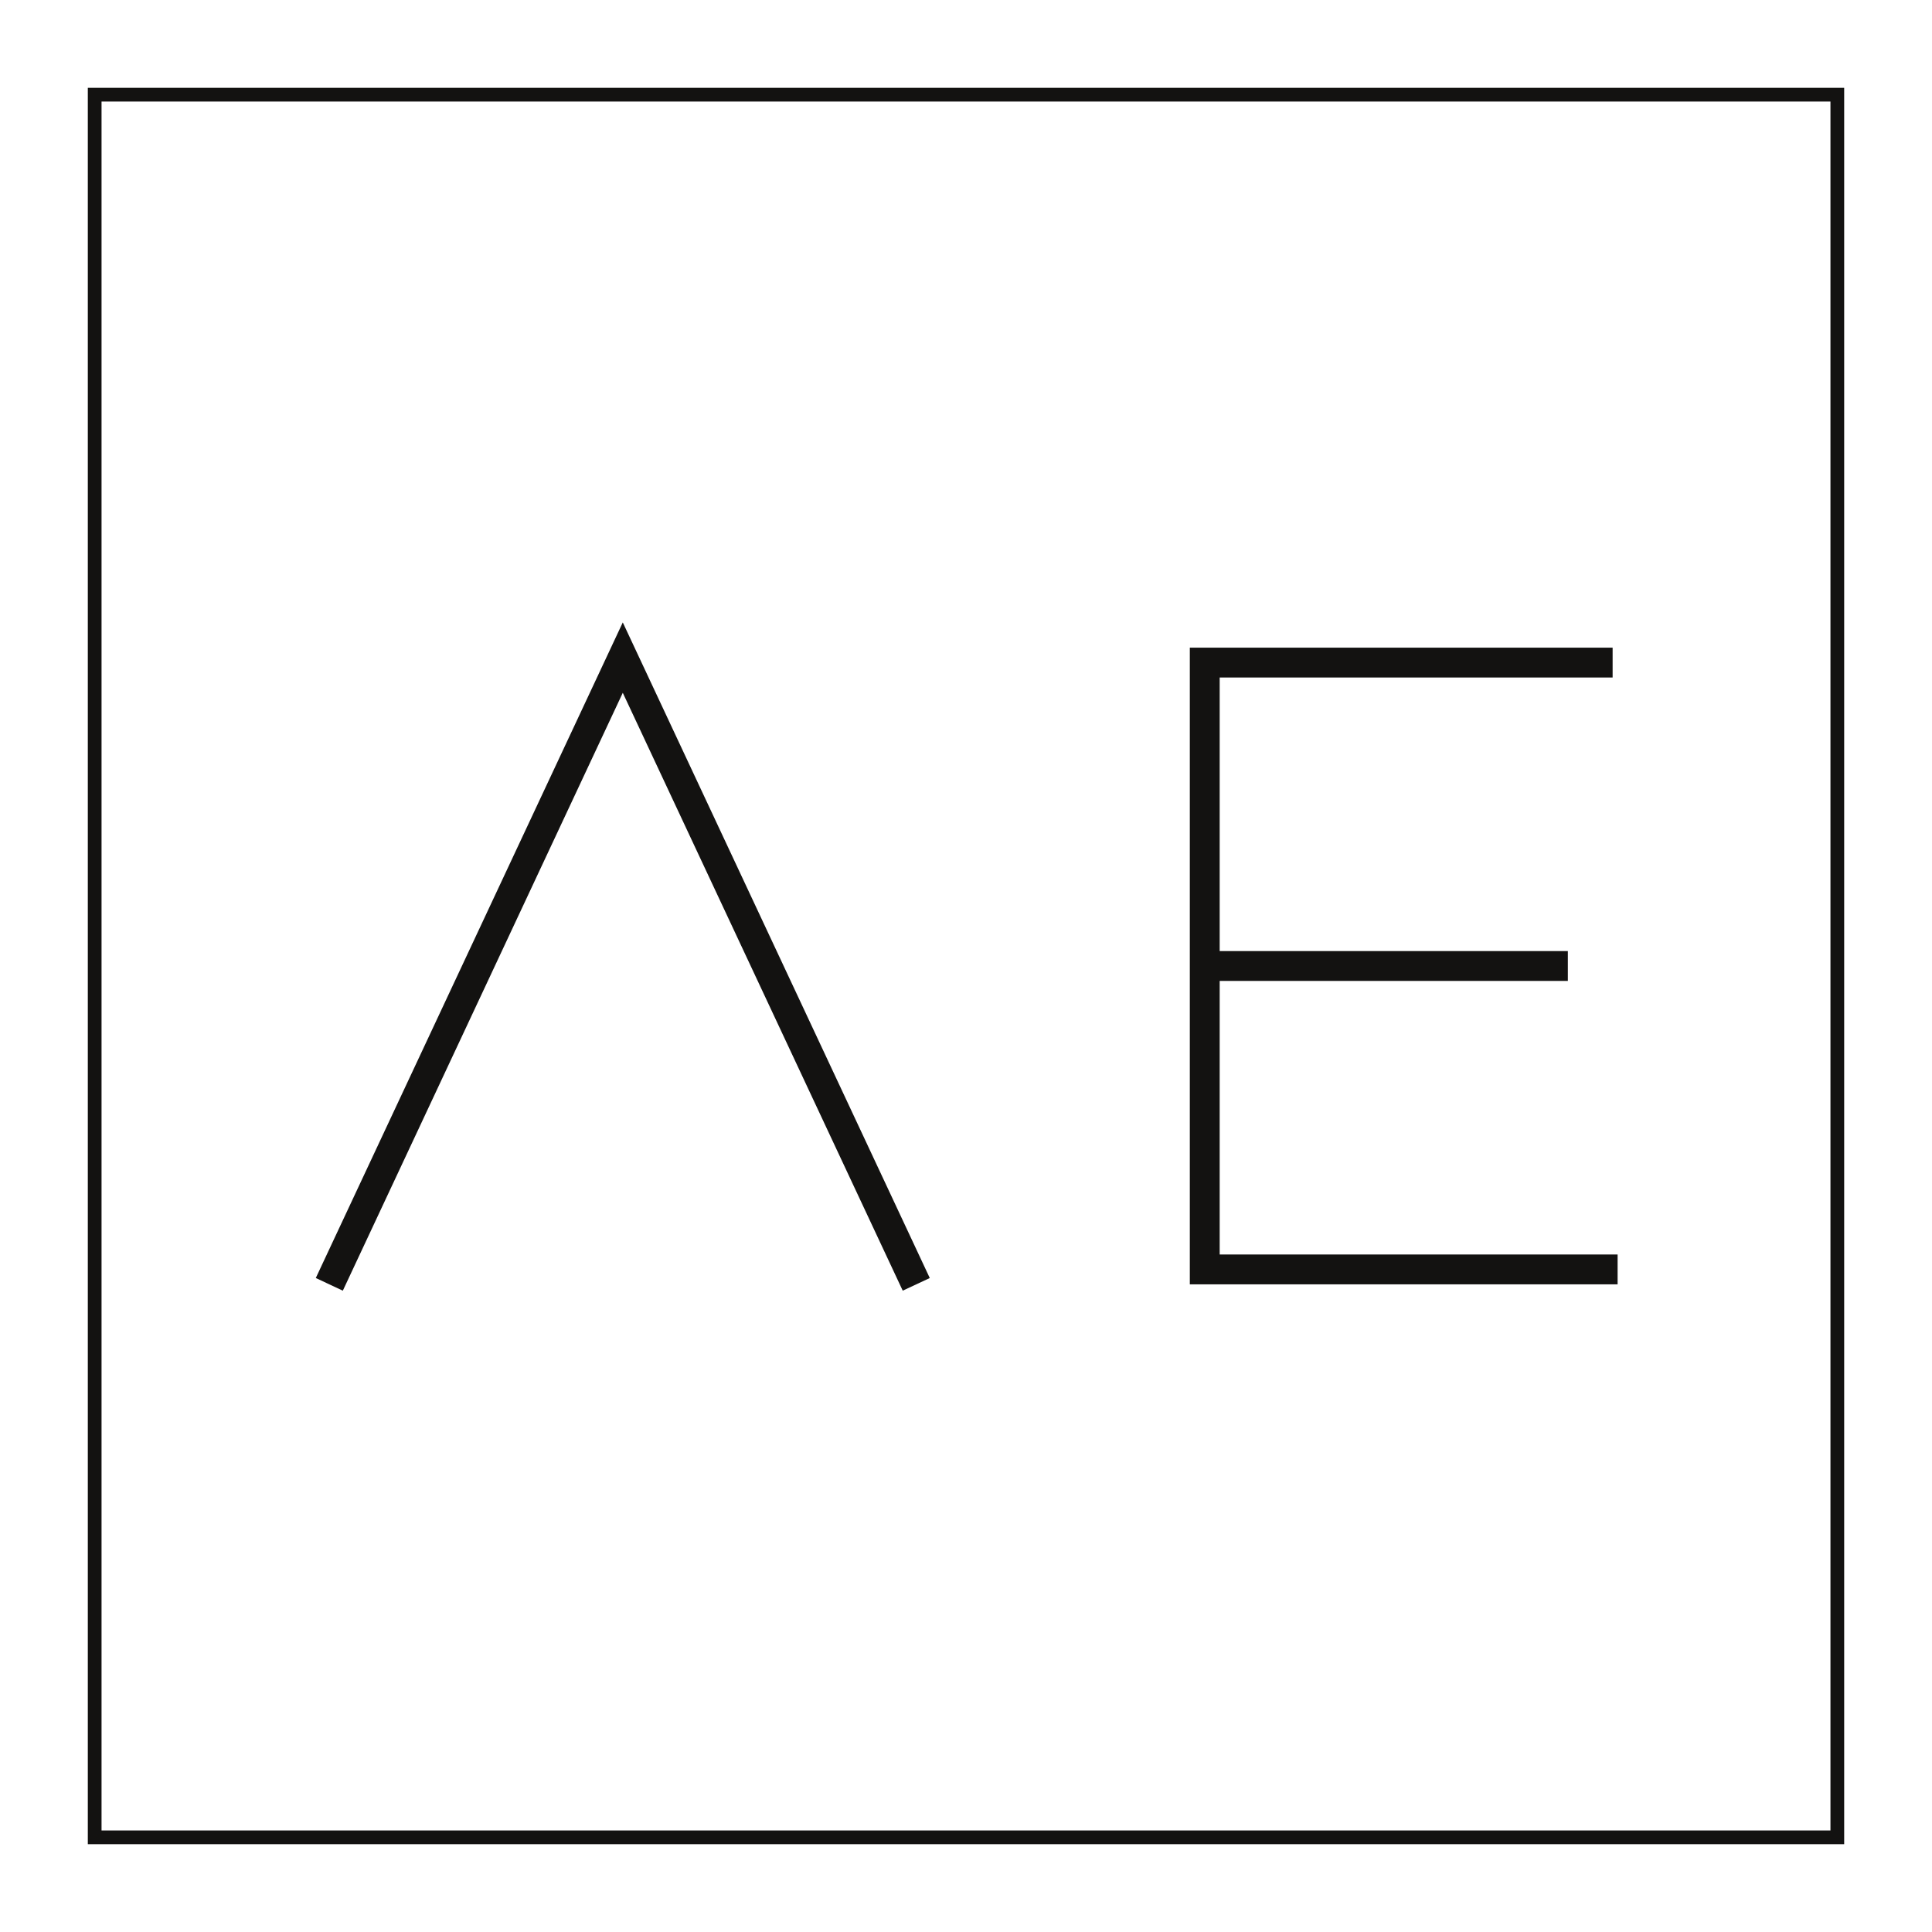
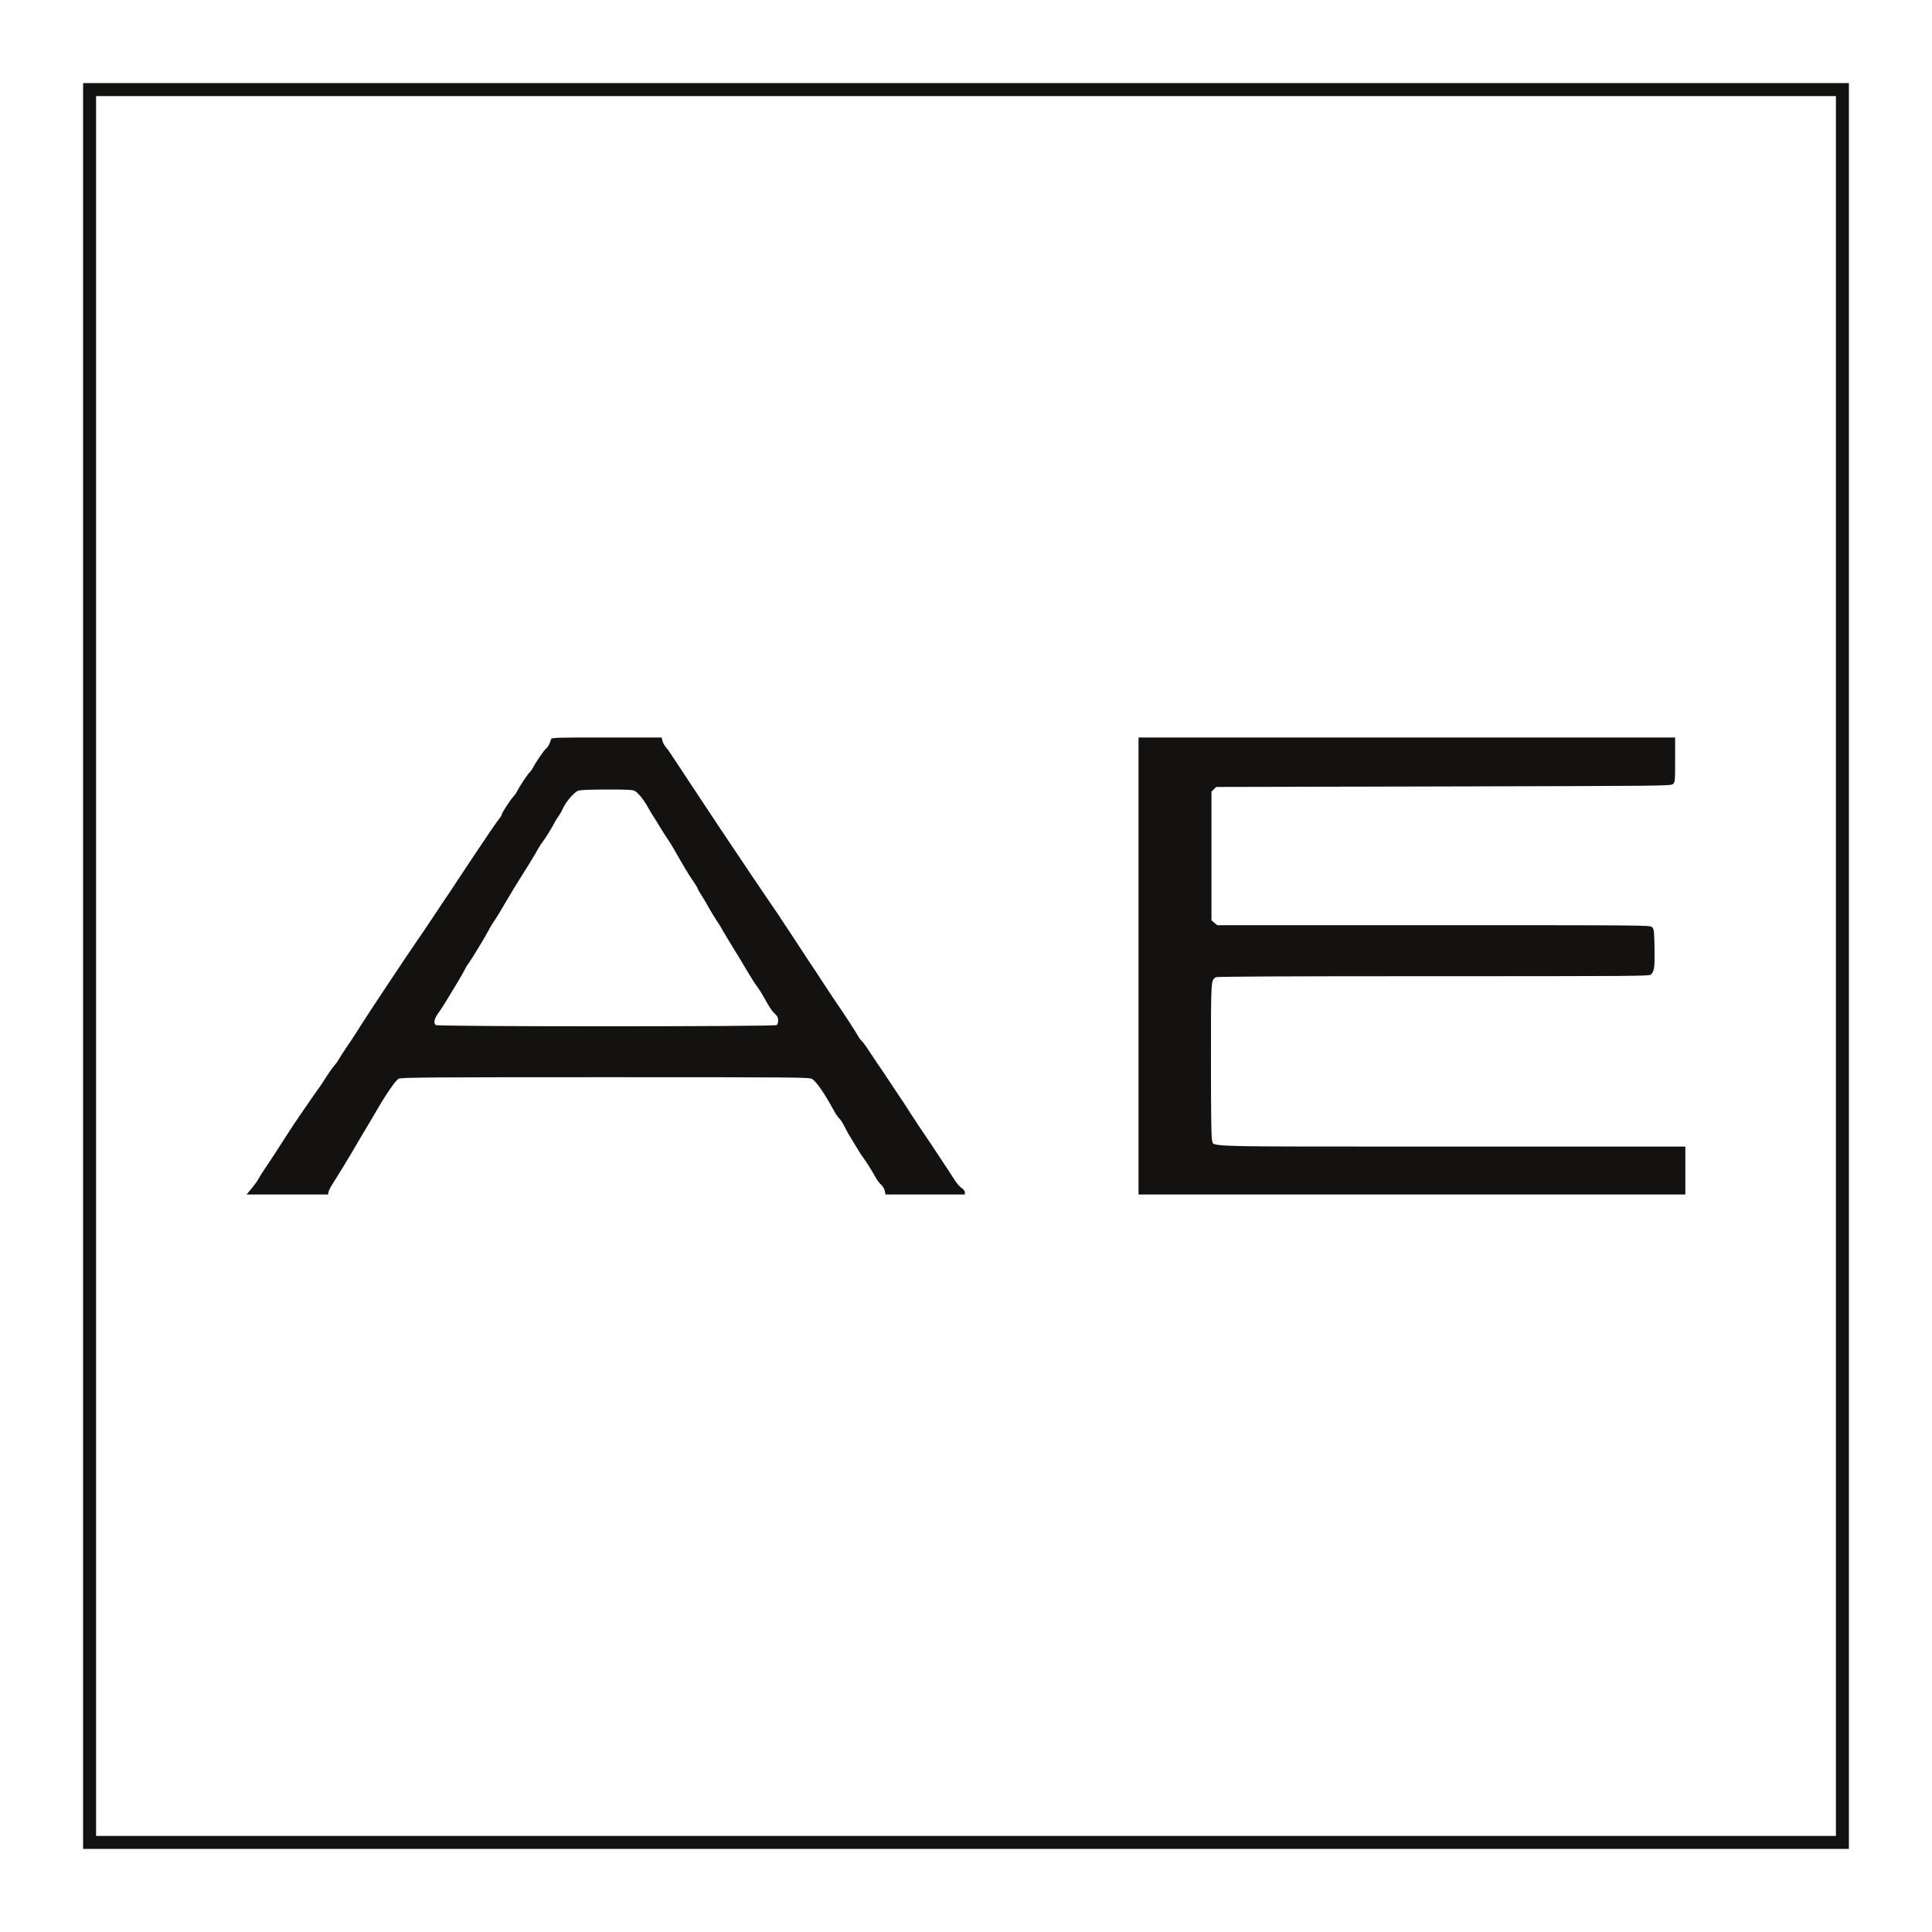
- <svg xmlns="http://www.w3.org/2000/svg" viewBox="0 0 352.00 352.00" width="352" height="352" fill="currentColor" style="color:#131211">
+ <svg xmlns="http://www.w3.org/2000/svg" viewBox="0 0 372.00 372.00" width="372" height="372" fill="currentColor" style="color:#131211">
  <g transform="translate(16,16)">
-     <rect x="1.25" y="1.25" width="317.5" height="317.5" fill="none" stroke="currentColor" stroke-width="2.5" />
-     <g transform="translate(41.28,102.00)">
-       <g transform="scale(1.8125)" fill="none" stroke="currentColor" stroke-width="3.0" stroke-miterlimit="4">
-         <path transform="translate(0.00,0)" d="M1.5 64 L31 1 L60.5 64" />
-         <path transform="translate(88.00,0)" d="M1.5 0 V64 M0 1.5 H42.5 M0 32 H38 M0 62.5 H43" />
+     <rect x="1.25" y="1.25" width="337.5" height="337.5" fill="none" stroke="currentColor" stroke-width="2.5" />
+     <g transform="translate(31.49,126.00)">
+       <g transform="translate(0.00,0.00) scale(1.57143)">
+         <g transform="scale(0.125)">
+           <g transform="translate(0,448) scale(0.1,-0.1)" fill="currentColor" stroke="none">
+             <path d="M2984 4463 c-17 -54 -29 -75 -48 -91 -22 -17 -101 -133 -129 -188 -9 -17 -23 -36 -31 -44 -19 -15 -96 -131 -121 -180 -9 -19 -28 -46 -41 -60 -32 -35 -114 -161 -114 -177 0 -7 -13 -27 -29 -46 -16 -18 -125 -178 -243 -355 -117 -177 -223 -337 -235 -355 -12 -17 -49 -72 -82 -122 -32 -49 -68 -102 -78 -117 -10 -15 -44 -67 -77 -115 -32 -48 -71 -106 -87 -128 -65 -92 -481 -718 -542 -815 -36 -58 -74 -117 -84 -132 -10 -15 -43 -64 -74 -110 -31 -46 -62 -94 -69 -108 -7 -14 -27 -41 -44 -60 -17 -20 -51 -68 -76 -108 -25 -40 -59 -92 -77 -115 -37 -50 -259 -373 -287 -420 -28 -45 -222 -344 -256 -392 -15 -22 -35 -54 -44 -72 -9 -18 -39 -59 -66 -92 l-51 -61 399 0 400 0 5 28 c3 15 32 67 65 117 32 50 97 155 144 235 47 80 95 161 106 180 52 87 109 182 160 270 96 165 183 290 212 305 25 13 292 15 2025 15 1892 0 1998 -1 2027 -17 43 -26 121 -138 219 -319 15 -27 37 -58 49 -69 12 -11 35 -47 51 -80 16 -33 44 -83 62 -111 17 -29 46 -76 64 -105 17 -30 43 -70 58 -89 29 -38 80 -120 119 -190 13 -25 38 -58 55 -73 17 -16 33 -43 37 -63 l6 -34 389 0 389 0 0 23 c-1 14 -13 29 -33 42 -17 11 -47 46 -67 77 -37 60 -289 441 -360 543 -22 33 -62 94 -88 135 -26 42 -59 93 -75 115 -15 22 -55 83 -90 135 -34 52 -72 109 -83 125 -23 32 -89 131 -158 235 -23 36 -51 71 -60 79 -10 8 -26 31 -36 50 -15 30 -145 229 -226 346 -12 17 -59 89 -106 160 -46 72 -111 170 -144 218 -32 49 -72 110 -89 136 -31 47 -92 141 -155 235 -19 29 -44 66 -54 82 -10 16 -28 43 -40 59 -11 17 -55 80 -96 141 -41 62 -120 178 -175 259 -55 81 -129 192 -165 246 -36 54 -81 122 -101 151 -20 29 -106 159 -191 288 -85 129 -181 275 -214 324 -32 49 -70 105 -83 125 -13 20 -34 48 -47 63 -12 15 -25 41 -29 58 l-7 30 -539 0 c-505 0 -540 -1 -545 -17z m824 -509 c33 -20 90 -92 126 -159 15 -27 37 -64 49 -82 12 -18 42 -66 67 -108 25 -42 59 -95 75 -118 17 -23 46 -70 65 -104 88 -156 146 -253 186 -310 24 -34 44 -66 44 -71 0 -5 17 -35 38 -68 21 -32 55 -90 76 -129 22 -38 53 -90 70 -115 18 -25 46 -70 62 -100 17 -30 68 -116 114 -190 46 -74 95 -155 109 -180 55 -93 87 -144 118 -186 18 -24 44 -65 58 -91 58 -105 81 -142 113 -171 24 -23 32 -38 32 -65 0 -19 -6 -40 -14 -46 -19 -16 -3323 -16 -3342 0 -24 20 -15 63 24 116 20 29 52 76 69 105 94 152 168 277 186 313 10 22 29 54 42 70 32 44 164 261 197 325 15 30 41 73 57 95 16 22 68 108 116 190 48 83 107 179 130 215 50 77 148 236 183 300 14 25 33 54 42 65 20 23 95 144 118 190 8 17 26 45 39 63 13 18 34 54 45 80 27 60 104 150 143 168 22 10 94 13 283 14 215 0 258 -2 280 -16z" />
+           </g>
+         </g>
+       </g>
+       <g transform="translate(171.73,0.00) scale(1.57143)">
+         <g transform="scale(0.125)">
+           <g transform="translate(0,448) scale(0.1,-0.1)" fill="currentColor" stroke="none">
+             <path d="M0 2240 l0 -2240 2680 0 2680 0 0 235 0 235 -2285 0 c-2516 0 -2331 -5 -2354 61 -8 22 -11 259 -11 781 0 804 -1 791 50 818 13 7 686 10 2131 10 1920 0 2114 1 2130 15 35 33 40 67 37 258 -3 172 -5 188 -23 207 -21 20 -22 20 -2142 20 l-2122 0 -28 24 -28 24 0 631 0 630 23 23 23 23 2228 5 c2174 5 2229 5 2250 24 20 18 21 28 21 238 l0 218 -2630 0 -2630 0 0 -2240z" />
+           </g>
+         </g>
      </g>
    </g>
  </g>
</svg>
